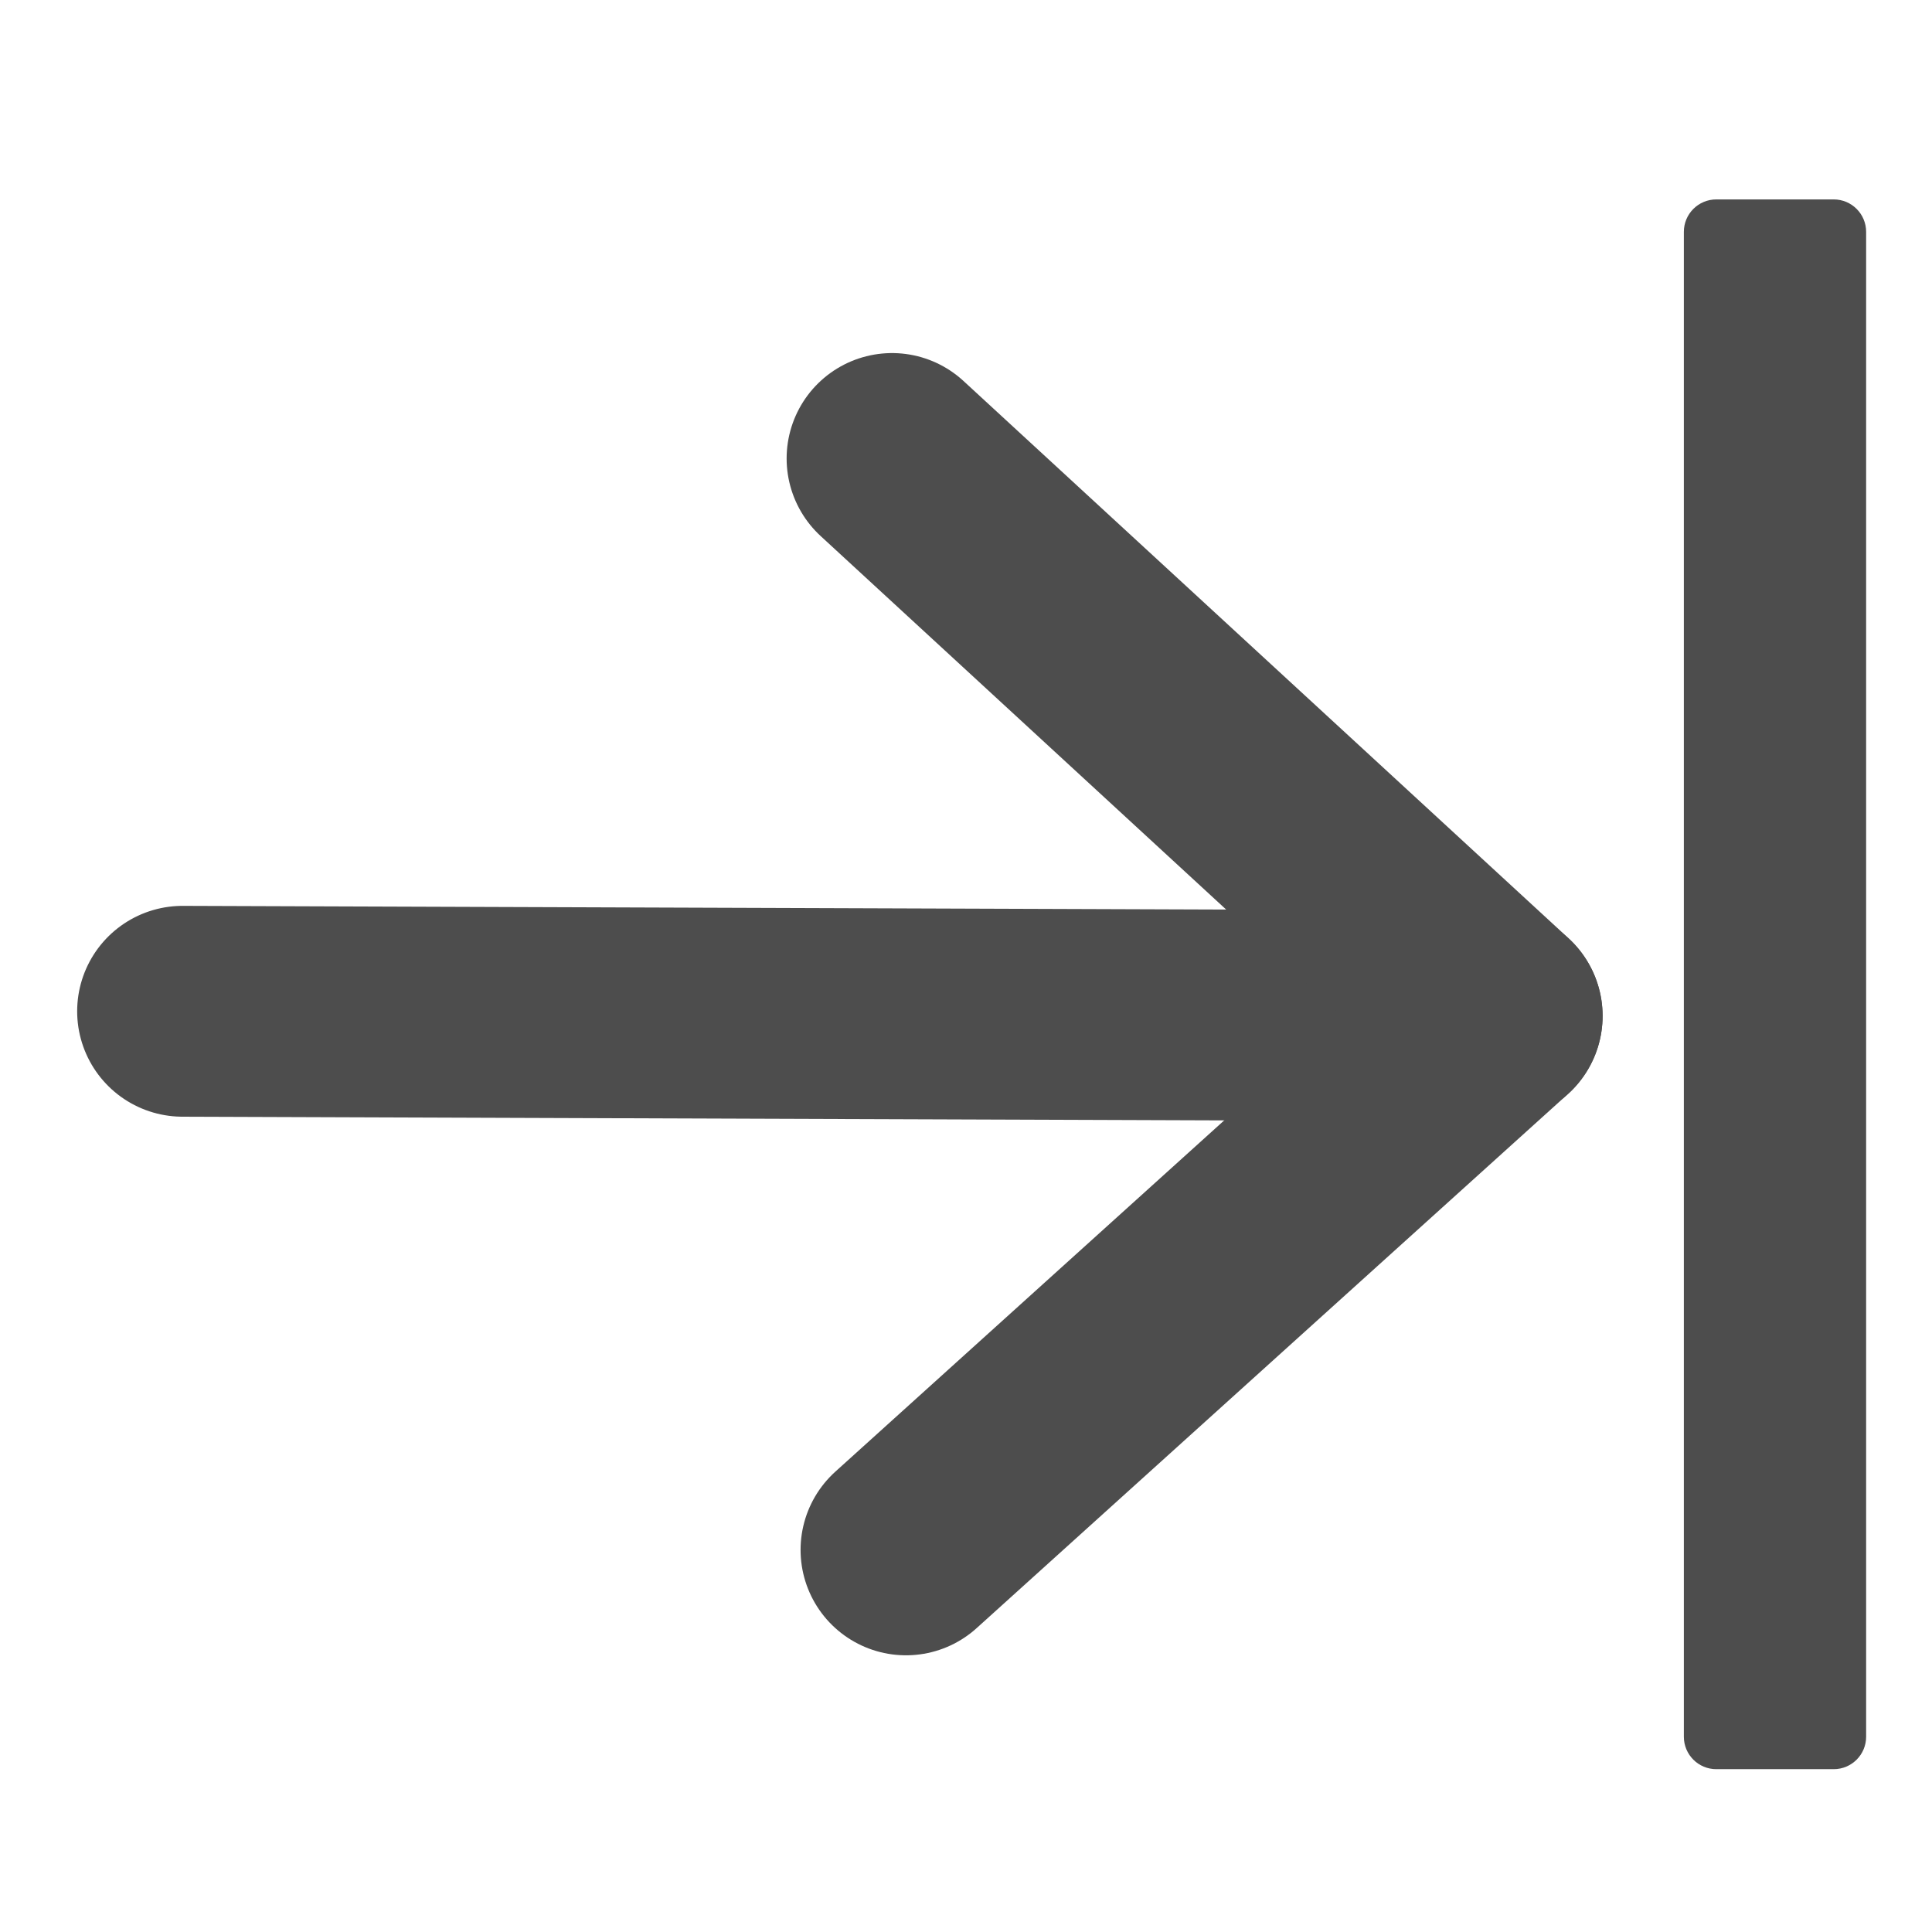
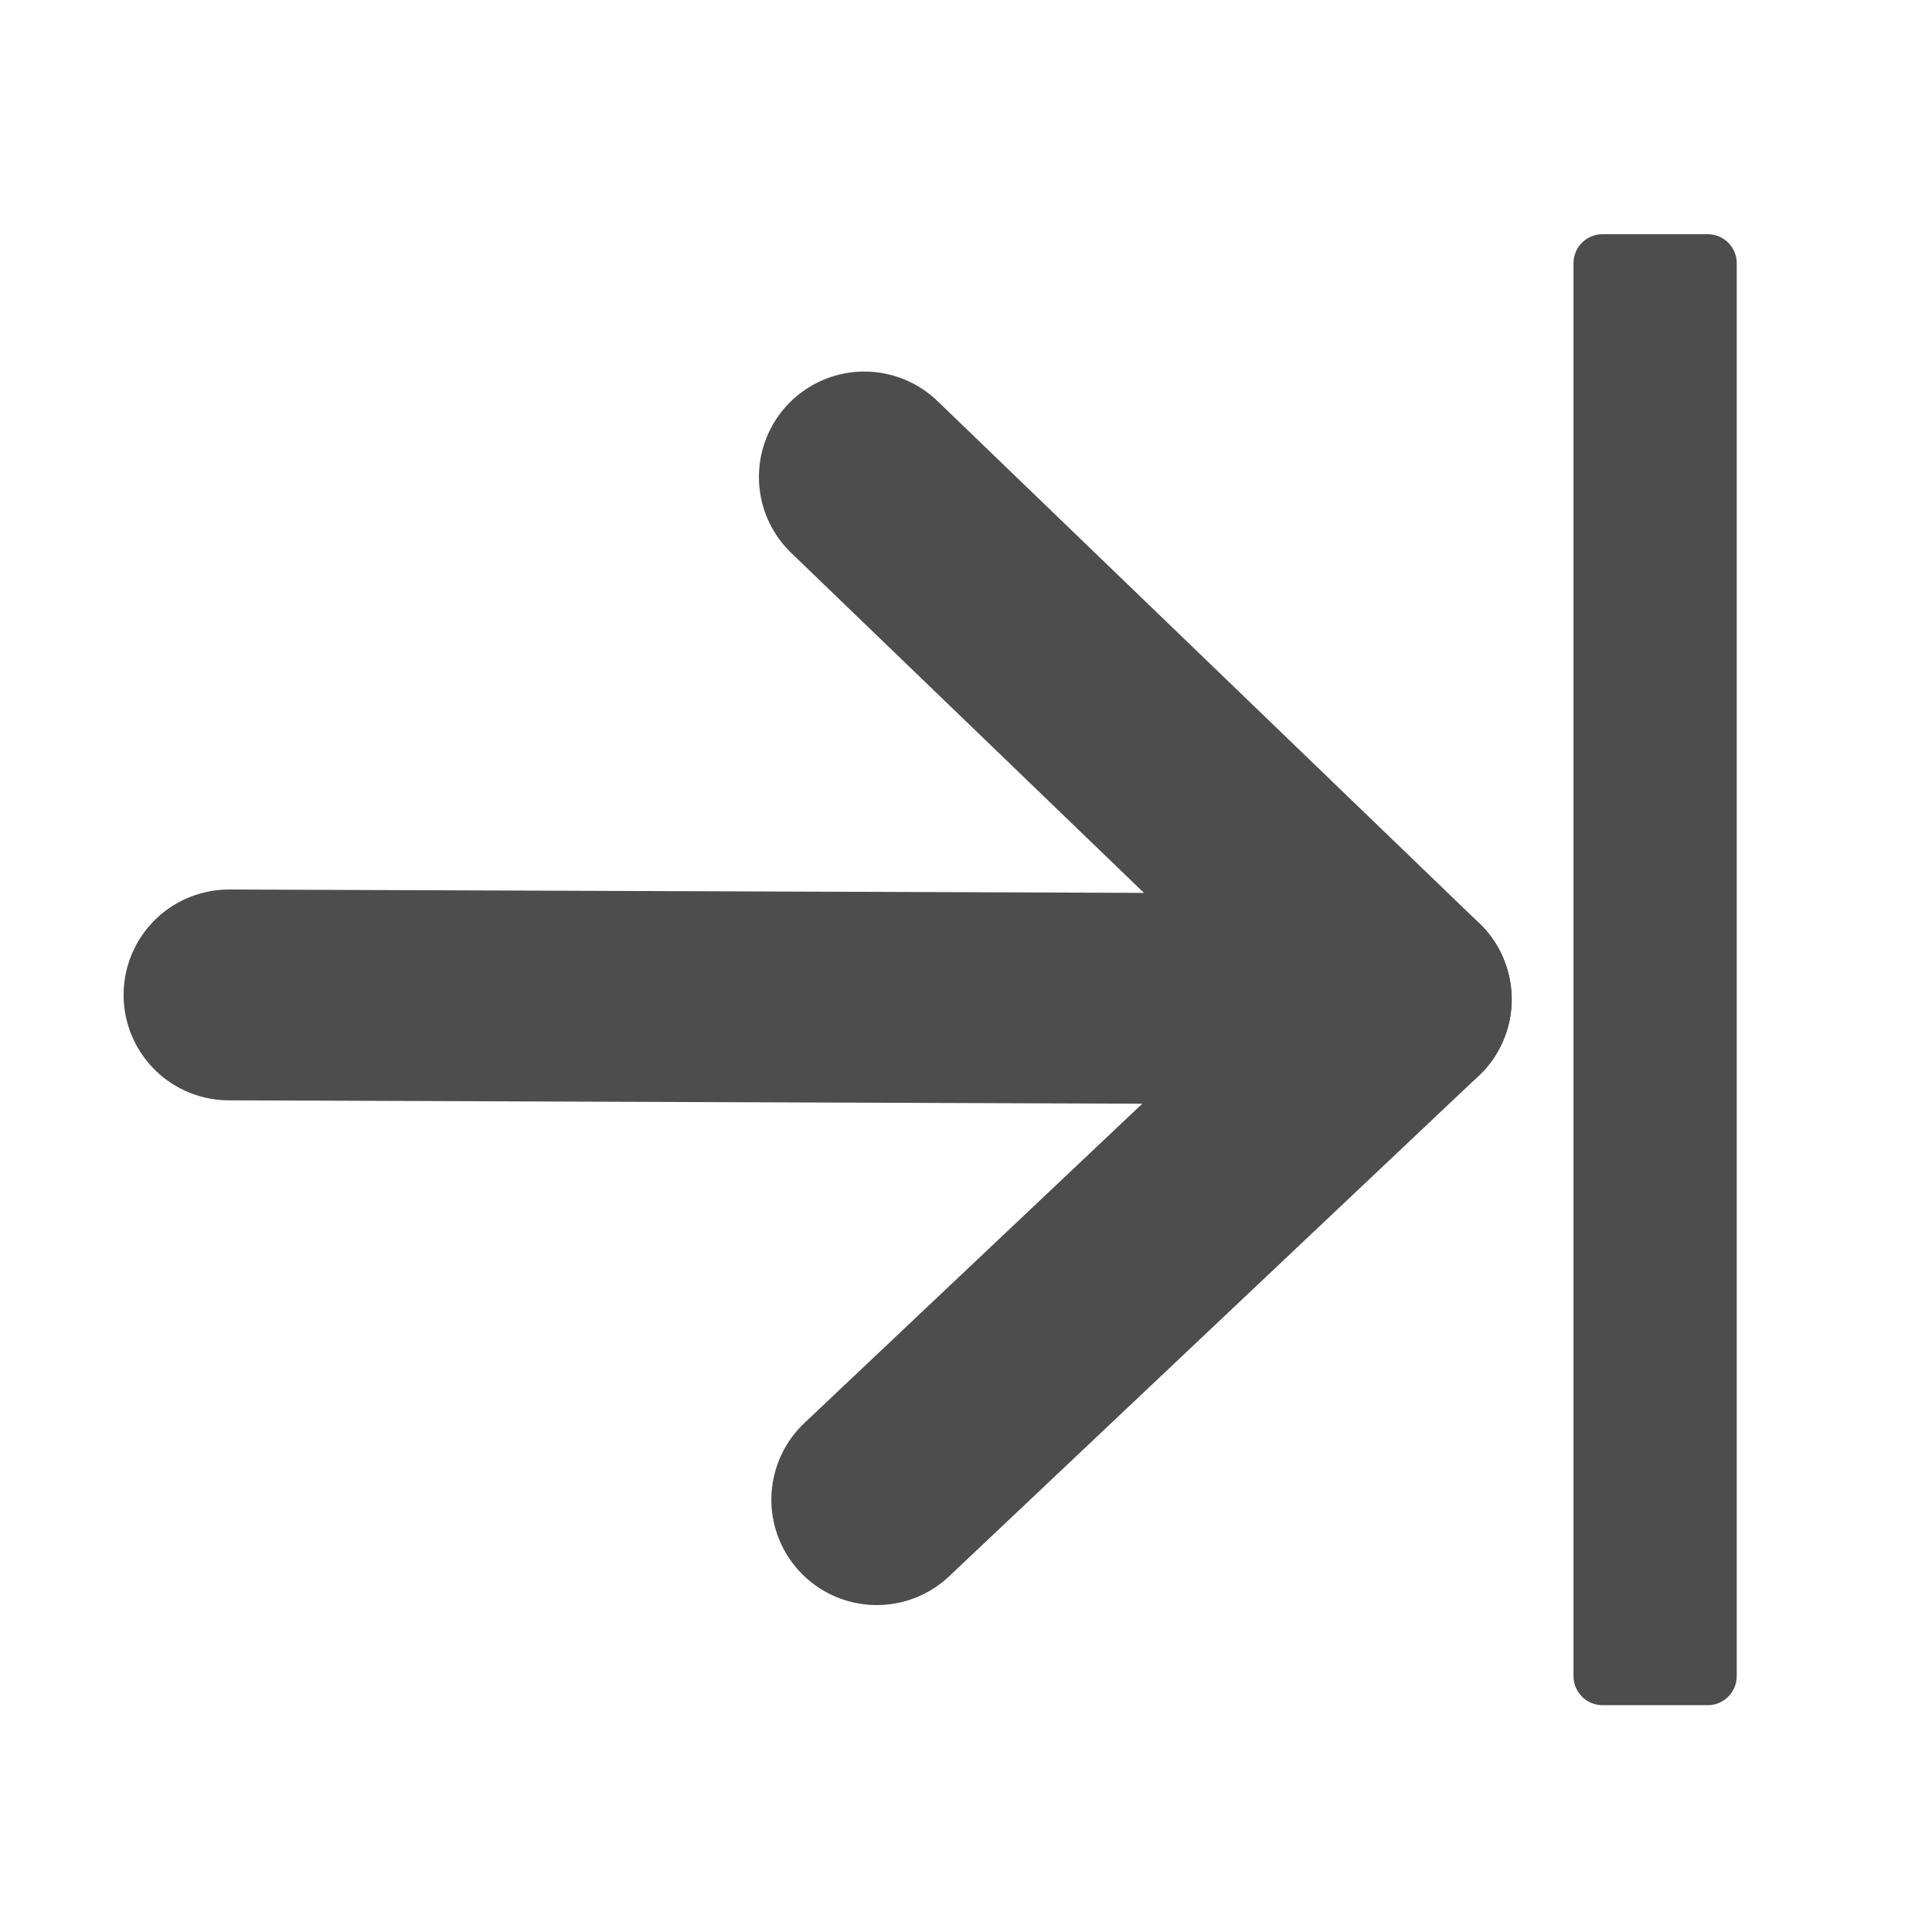
<svg xmlns="http://www.w3.org/2000/svg" viewBox="0 0 32 32" version="1.1" id="svg2" height="34.133" width="34.133">
  <defs id="defs4" />
  <g style="display:inline" id="layer3">
-     <path style="display:inline;fill:none;stroke:#4d4d4d;stroke-width:3.492;stroke-linecap:round;stroke-linejoin:miter;stroke-miterlimit:4;stroke-dasharray:none;stroke-opacity:1" d="m 3.024,16.75 21.774,0.077" id="path6002-1" />
-     <path style="display:inline;fill:none;stroke:#4d4d4d;stroke-width:3.492;stroke-linecap:round;stroke-linejoin:round;stroke-miterlimit:4;stroke-dasharray:none;stroke-opacity:1" d="m 14.775,7.594 10.023,9.232 -9.792,8.845" id="path6004-6" />
-     <rect transform="matrix(0,1,1,0,0,0)" ry="0.537" y="27.89" x="3.303" height="3.019" width="26" id="rect3610-0" style="fill:#4d4d4d;fill-opacity:1;stroke:none;stroke-width:0.869" />
+     <path style="display:inline;fill:none;stroke:#4d4d4d;stroke-width:3.492;stroke-linecap:round;stroke-linejoin:miter;stroke-miterlimit:4;stroke-dasharray:none;stroke-opacity:1" d="m 3.793,16.479 19.5,0.072" id="path6002-1" />
+     <path style="display:inline;fill:none;stroke:#4d4d4d;stroke-width:3.492;stroke-linecap:round;stroke-linejoin:round;stroke-miterlimit:4;stroke-dasharray:none;stroke-opacity:1" d="m 14.316,7.9 8.976,8.651 -8.77,8.288" id="path6004-6" />
+     <rect transform="matrix(0,1,1,0,0,0)" ry="0.481" y="26.062" x="3.879" height="2.704" width="24.364" id="rect3610-0" style="display:inline;fill:#4d4d4d;fill-opacity:1;stroke:none;stroke-width:0.869" />
  </g>
  <g id="layer1" />
</svg>
